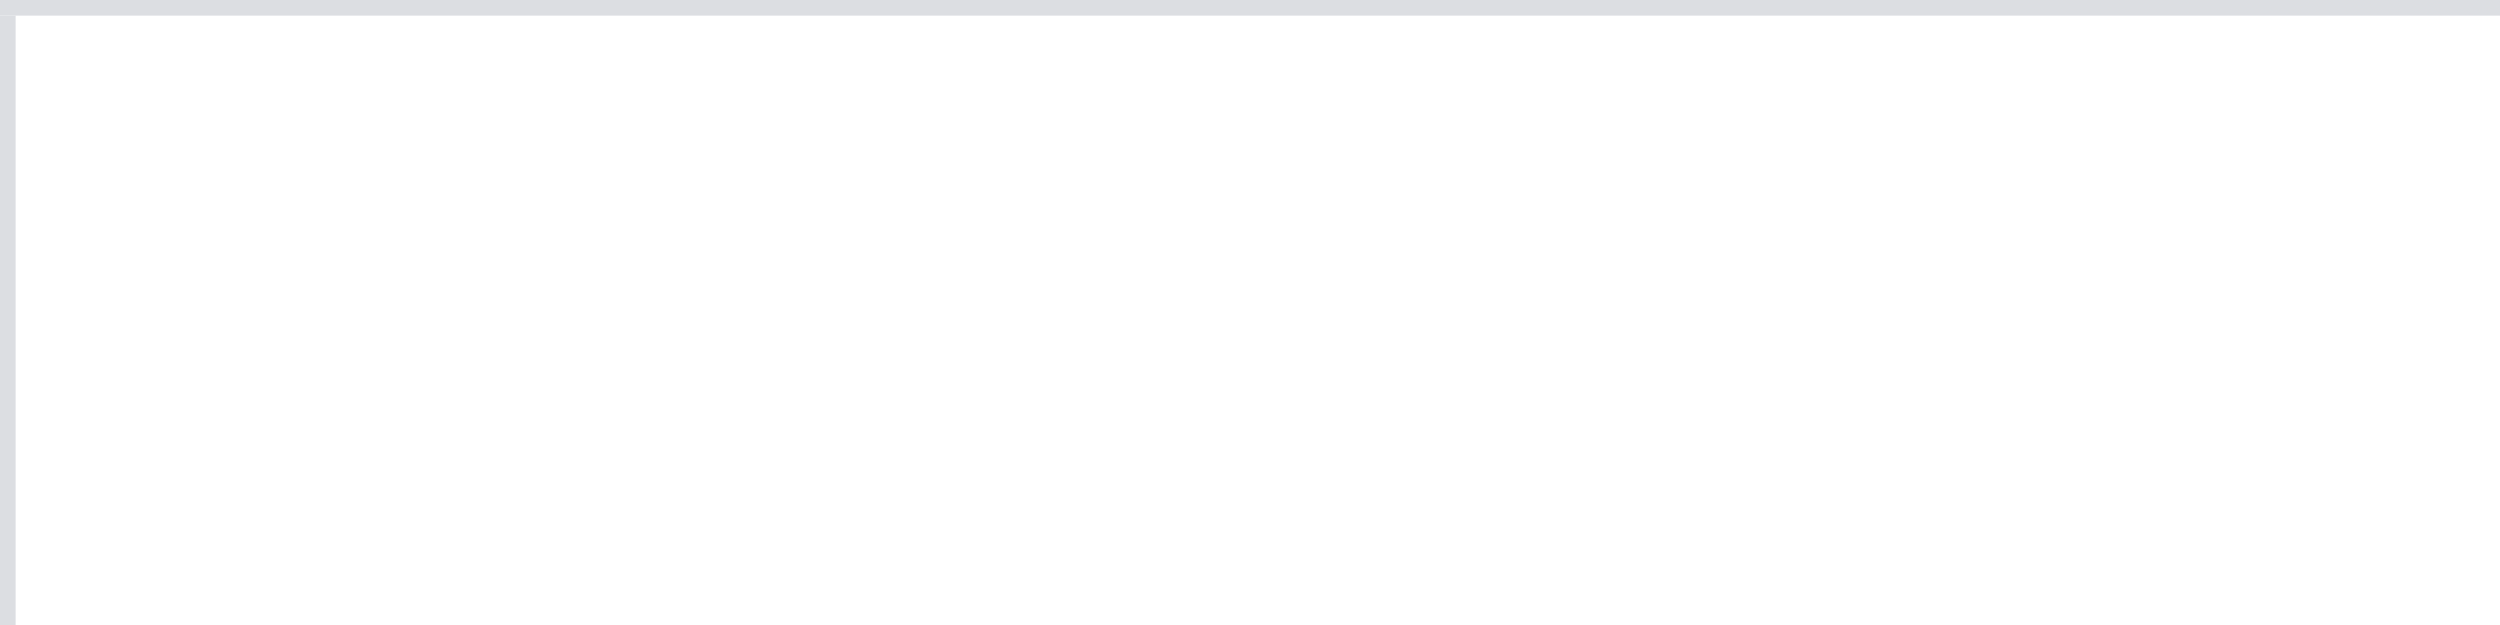
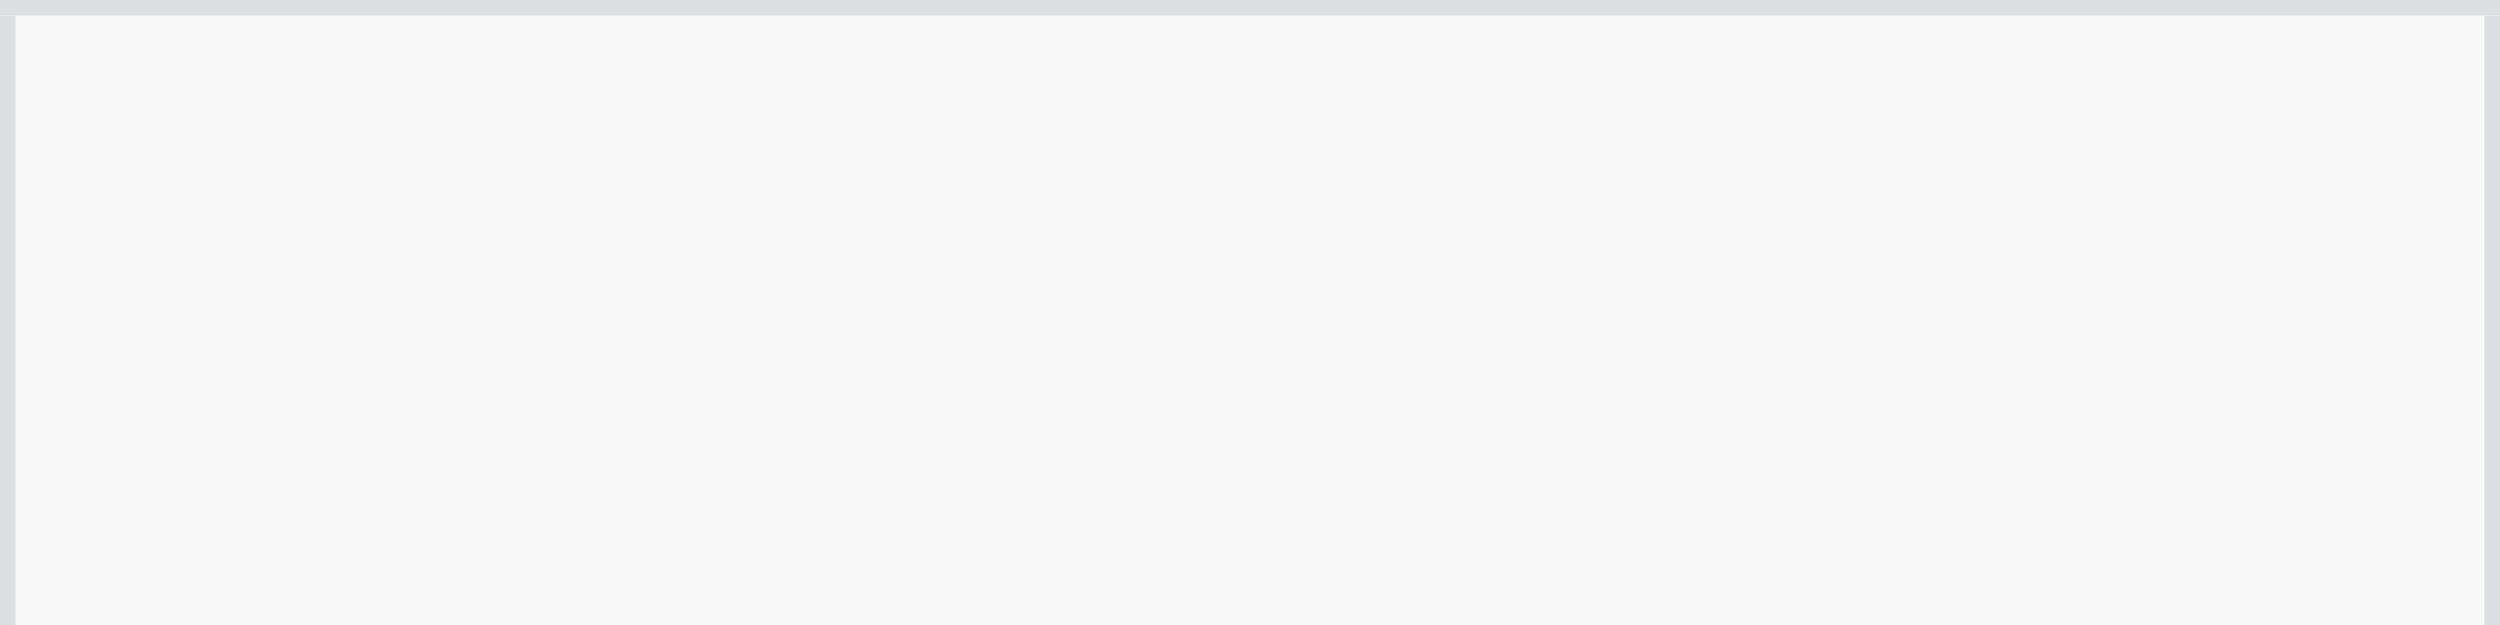
- <svg xmlns="http://www.w3.org/2000/svg" version="1.1" width="160px" height="40px" viewBox="0 40 160 40">
-   <path d="M 1 1  L 160 1  L 160 40  L 1 40  L 1 1  Z " fill-rule="nonzero" fill="rgba(255, 255, 255, 1)" stroke="none" transform="matrix(1 0 0 1 0 40 )" class="fill" />
-   <path d="M 0.5 1  L 0.5 40  " stroke-width="1" stroke-dasharray="0" stroke="rgba(220, 222, 226, 1)" fill="none" transform="matrix(1 0 0 1 0 40 )" class="stroke" />
-   <path d="M 0 0.5  L 160 0.5  " stroke-width="1" stroke-dasharray="0" stroke="rgba(220, 222, 226, 1)" fill="none" transform="matrix(1 0 0 1 0 40 )" class="stroke" />
+ <svg xmlns="http://www.w3.org/2000/svg" version="1.1" width="160px" height="40px" viewBox="1121 0 160 40">
+   <path d="M 1 1  L 159 1  L 159 40  L 1 40  L 1 1  Z " fill-rule="nonzero" fill="rgba(248, 248, 249, 1)" stroke="none" transform="matrix(1 0 0 1 1121 0 )" class="fill" />
+   <path d="M 0.5 1  L 0.5 40  " stroke-width="1" stroke-dasharray="0" stroke="rgba(220, 222, 226, 1)" fill="none" transform="matrix(1 0 0 1 1121 0 )" class="stroke" />
+   <path d="M 0 0.5  L 160 0.5  " stroke-width="1" stroke-dasharray="0" stroke="rgba(220, 222, 226, 1)" fill="none" transform="matrix(1 0 0 1 1121 0 )" class="stroke" />
+   <path d="M 159.5 1  L 159.5 40  " stroke-width="1" stroke-dasharray="0" stroke="rgba(220, 222, 226, 1)" fill="none" transform="matrix(1 0 0 1 1121 0 )" class="stroke" />
</svg>
